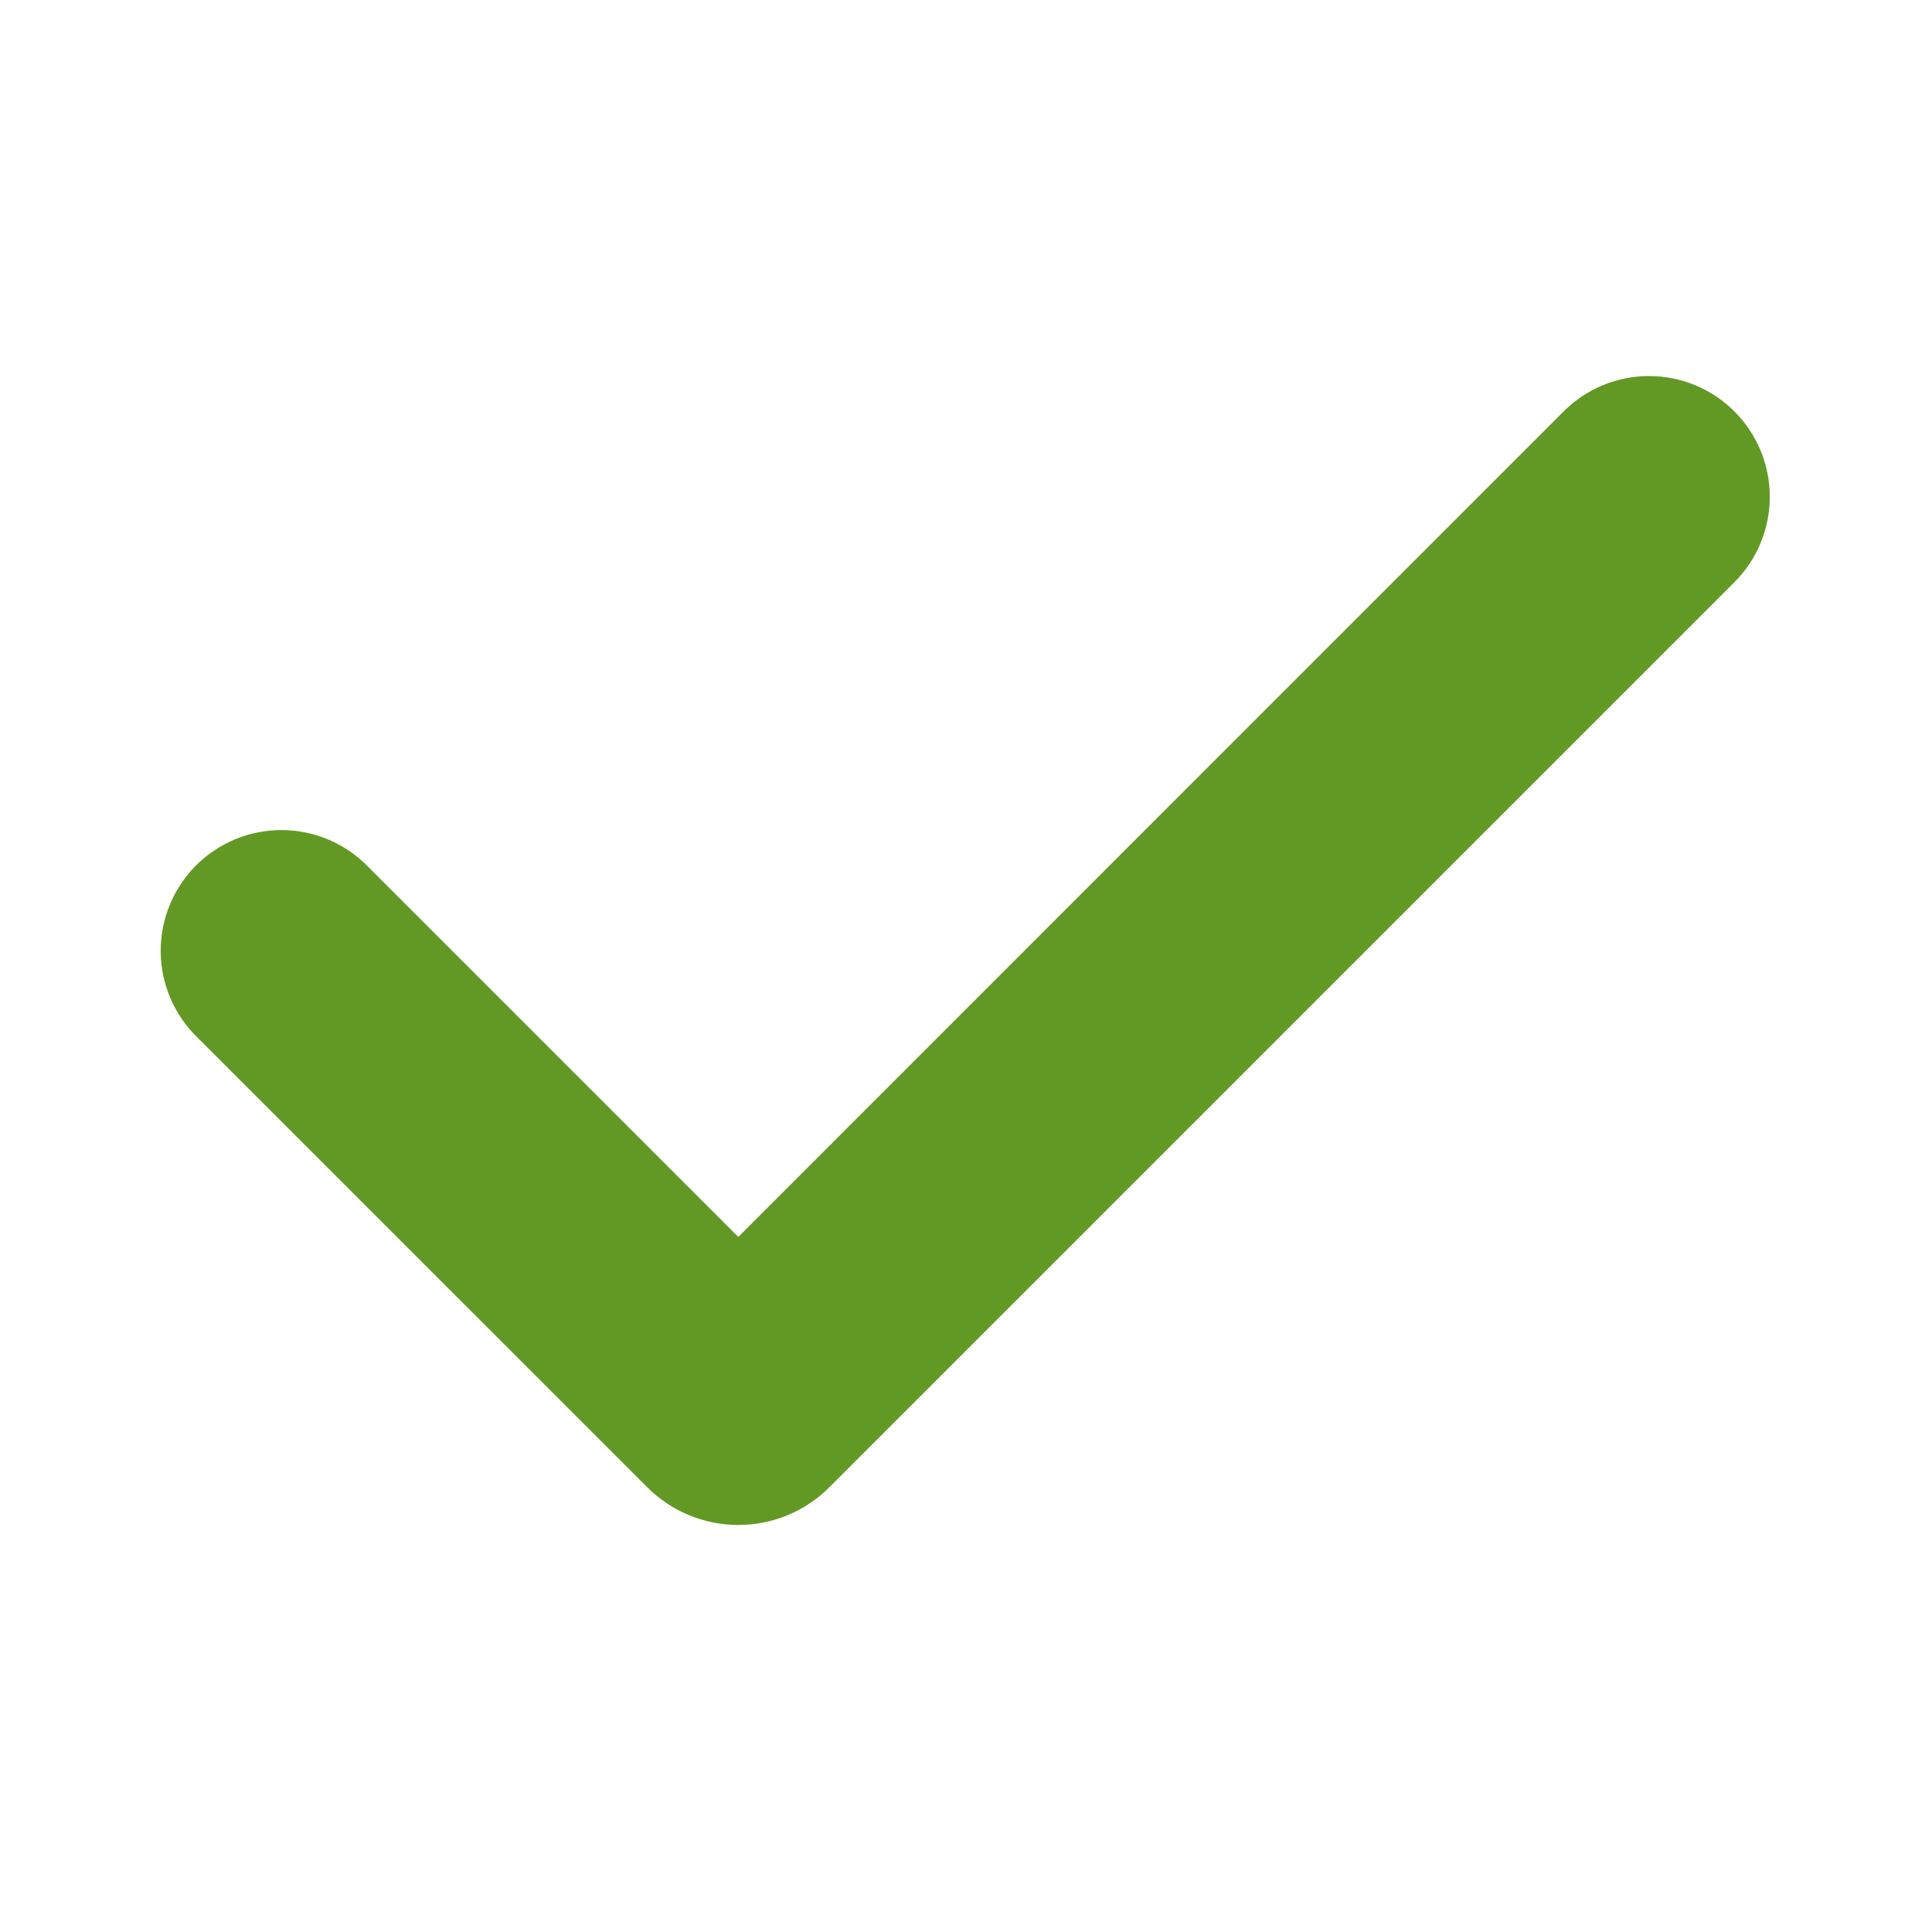
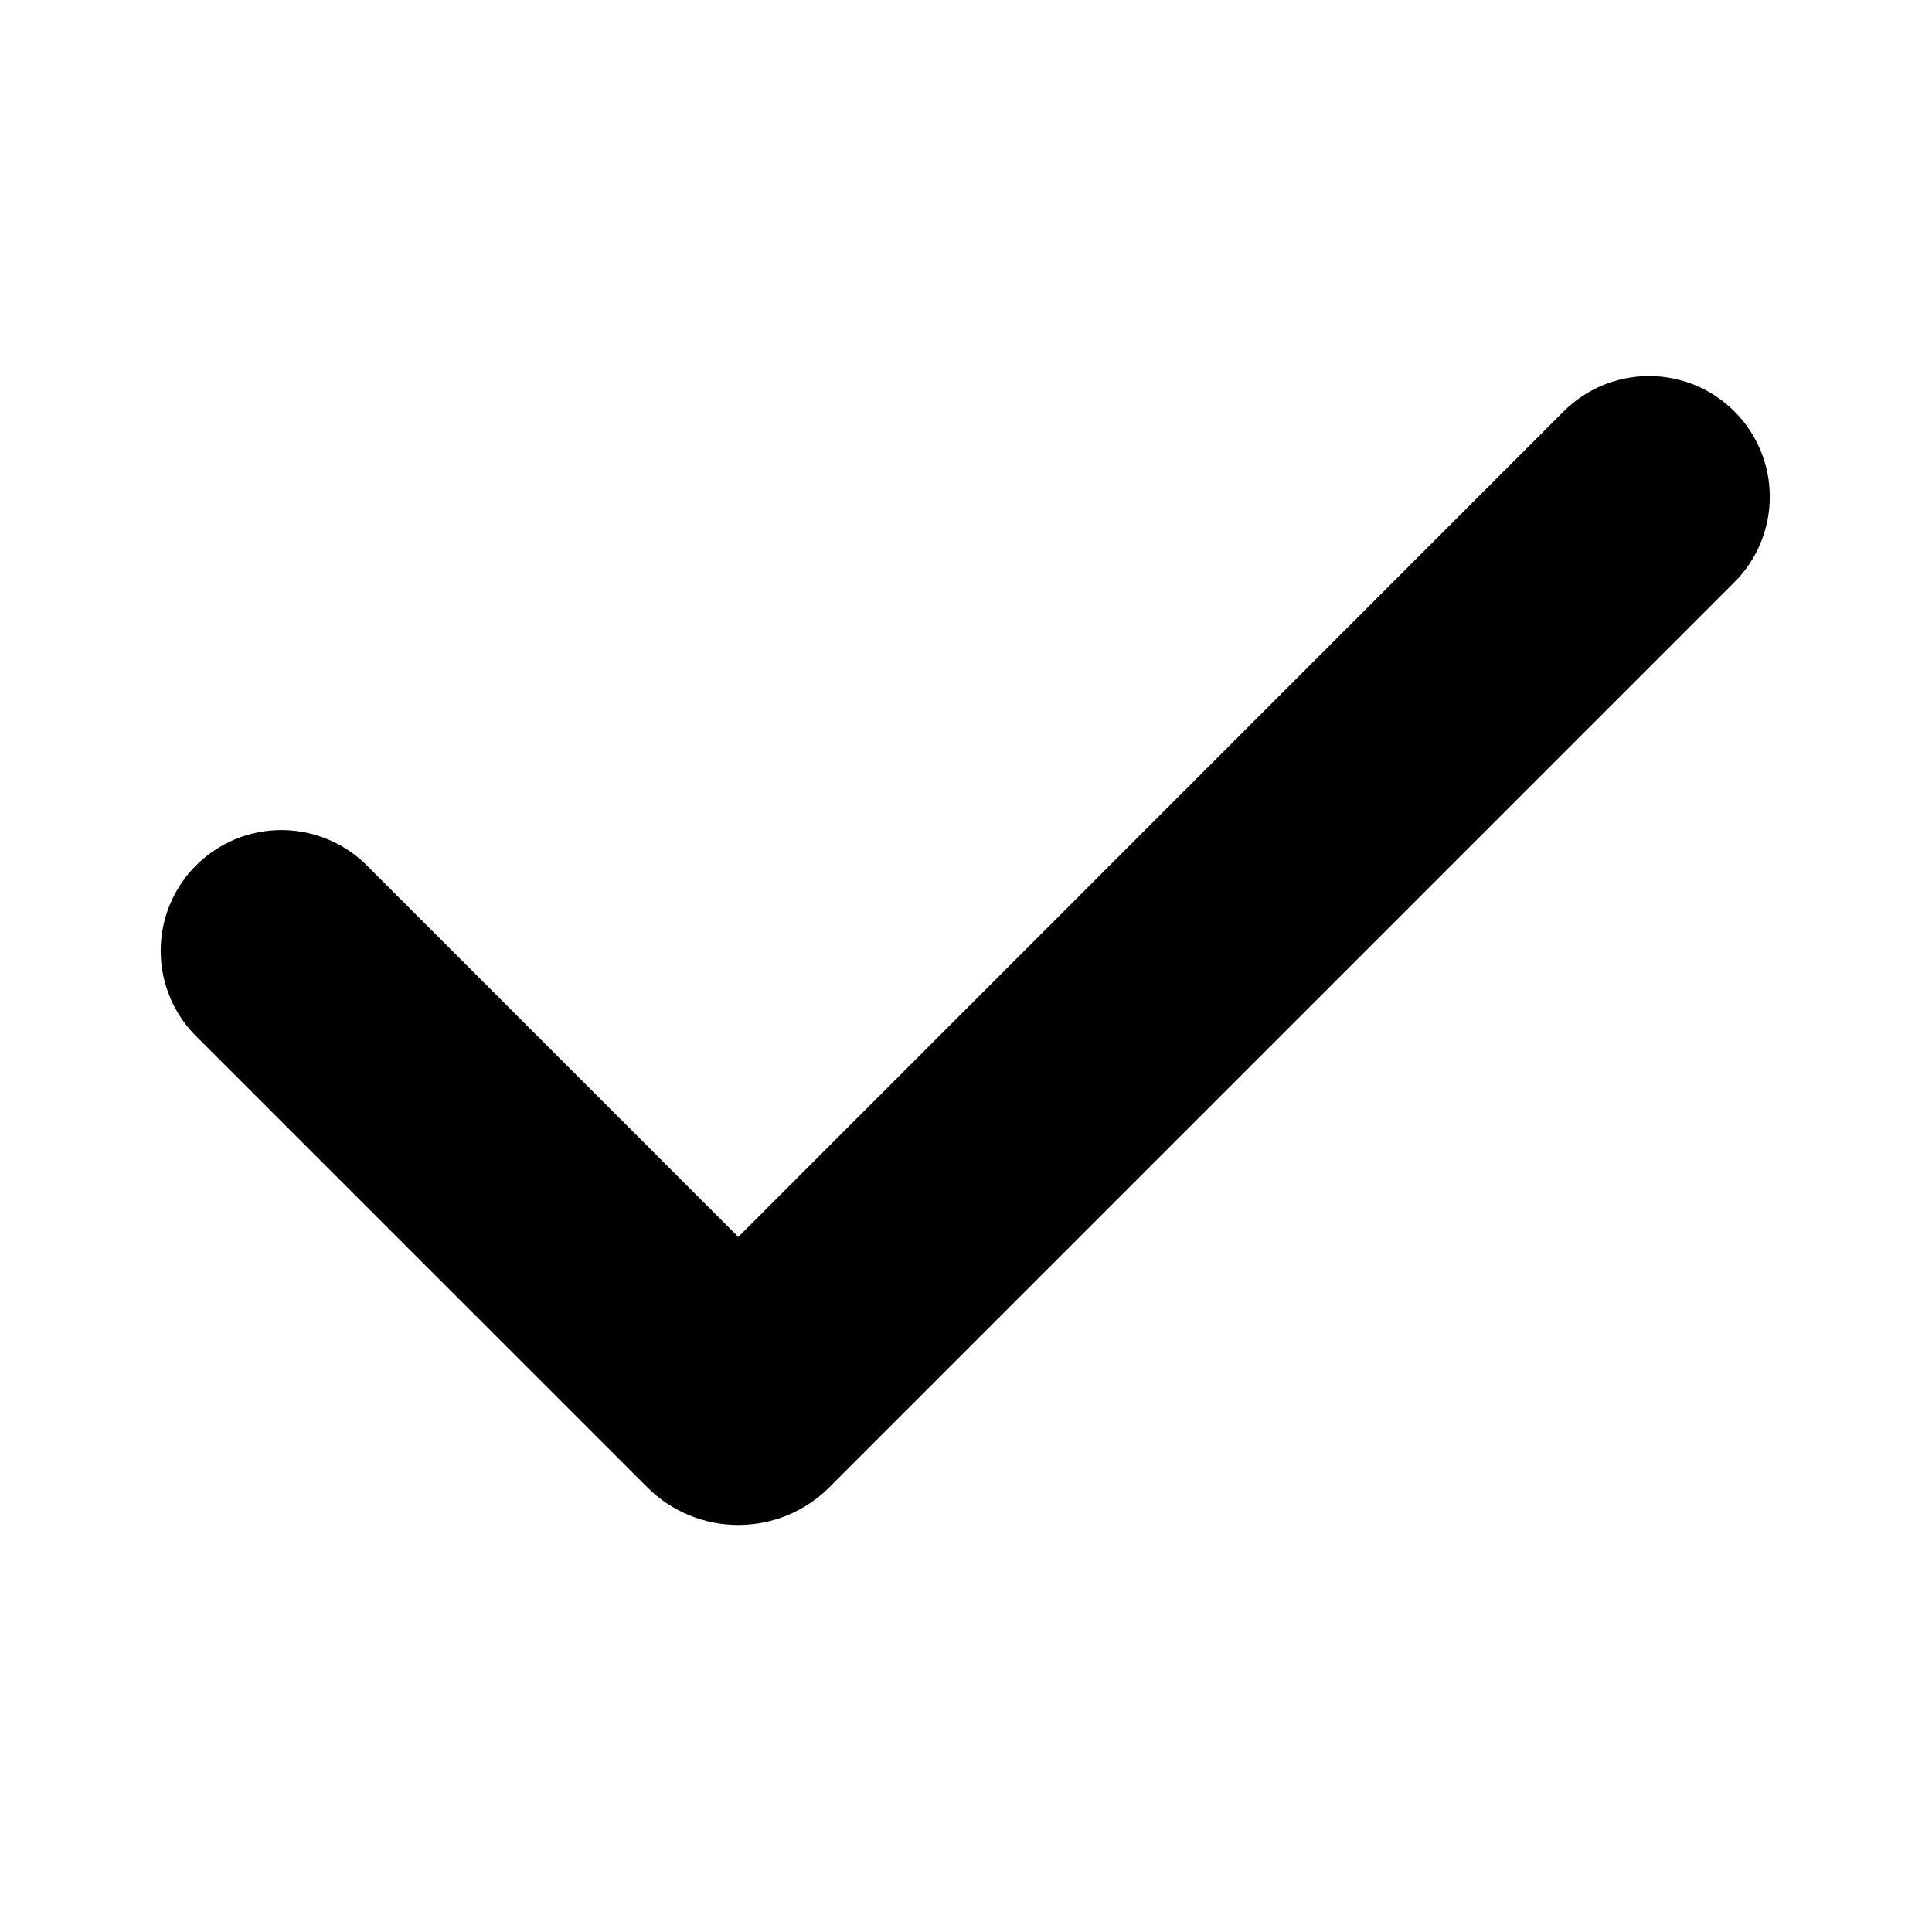
- <svg xmlns="http://www.w3.org/2000/svg" width="28" height="28" viewBox="0 0 28 28" fill="none">
-   <path fill-rule="evenodd" clip-rule="evenodd" d="M25.137 5.963C25.465 6.291 25.649 6.736 25.649 7.2C25.649 7.664 25.465 8.109 25.137 8.437L12.02 21.554C11.847 21.728 11.641 21.865 11.415 21.959C11.188 22.053 10.945 22.101 10.7 22.101C10.455 22.101 10.212 22.053 9.986 21.959C9.759 21.865 9.553 21.728 9.38 21.554L2.863 15.038C2.696 14.877 2.563 14.684 2.471 14.47C2.379 14.257 2.331 14.027 2.329 13.795C2.327 13.562 2.371 13.332 2.459 13.117C2.547 12.902 2.677 12.707 2.841 12.542C3.006 12.378 3.201 12.248 3.416 12.16C3.631 12.072 3.862 12.028 4.094 12.03C4.326 12.032 4.556 12.08 4.769 12.172C4.983 12.263 5.176 12.397 5.338 12.564L10.7 17.926L22.661 5.963C22.824 5.8 23.017 5.671 23.229 5.583C23.442 5.495 23.669 5.45 23.899 5.45C24.129 5.45 24.357 5.495 24.569 5.583C24.782 5.671 24.974 5.8 25.137 5.963Z" fill="#629924" />
+ <svg xmlns="http://www.w3.org/2000/svg" width="28" height="28" viewBox="0 0 28 28" fill="currentColor">
+   <path fill-rule="evenodd" clip-rule="evenodd" d="M25.137 5.963C25.465 6.291 25.649 6.736 25.649 7.2C25.649 7.664 25.465 8.109 25.137 8.437L12.02 21.554C11.847 21.728 11.641 21.865 11.415 21.959C11.188 22.053 10.945 22.101 10.7 22.101C10.455 22.101 10.212 22.053 9.986 21.959C9.759 21.865 9.553 21.728 9.38 21.554L2.863 15.038C2.696 14.877 2.563 14.684 2.471 14.47C2.379 14.257 2.331 14.027 2.329 13.795C2.327 13.562 2.371 13.332 2.459 13.117C2.547 12.902 2.677 12.707 2.841 12.542C3.006 12.378 3.201 12.248 3.416 12.16C3.631 12.072 3.862 12.028 4.094 12.03C4.326 12.032 4.556 12.08 4.769 12.172C4.983 12.263 5.176 12.397 5.338 12.564L10.7 17.926L22.661 5.963C22.824 5.8 23.017 5.671 23.229 5.583C23.442 5.495 23.669 5.45 23.899 5.45C24.129 5.45 24.357 5.495 24.569 5.583C24.782 5.671 24.974 5.8 25.137 5.963Z" />
</svg>
